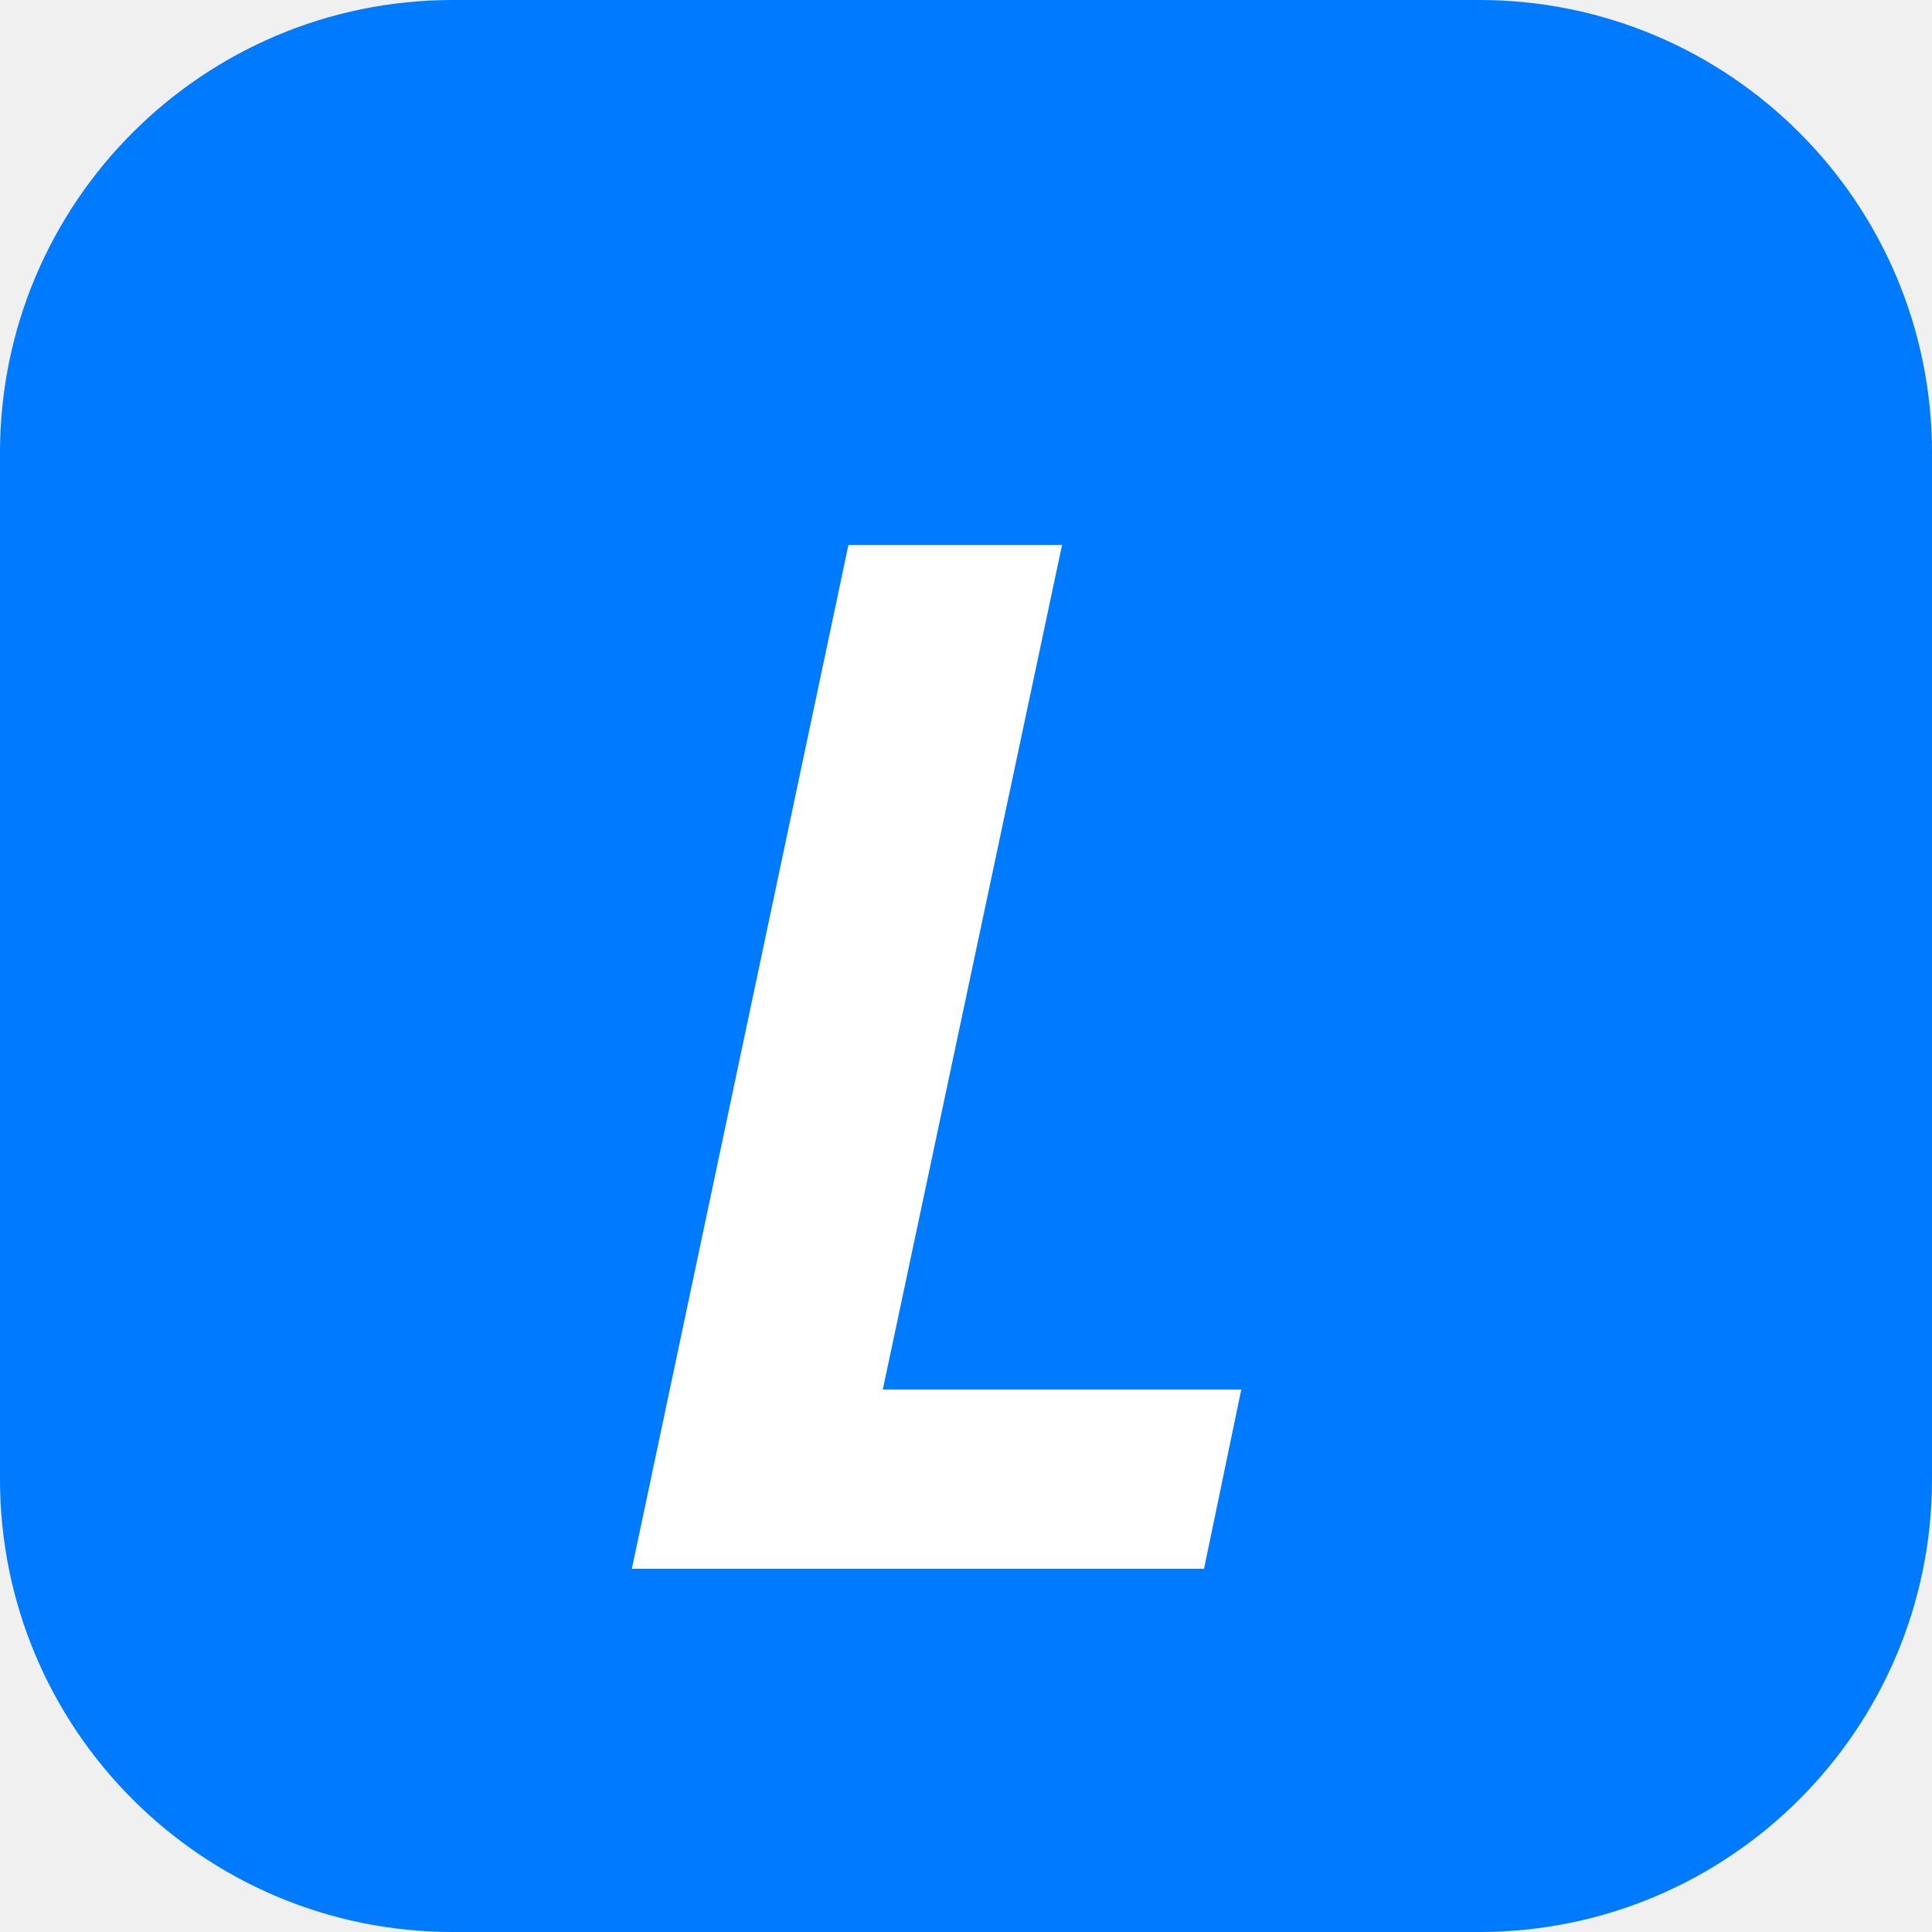
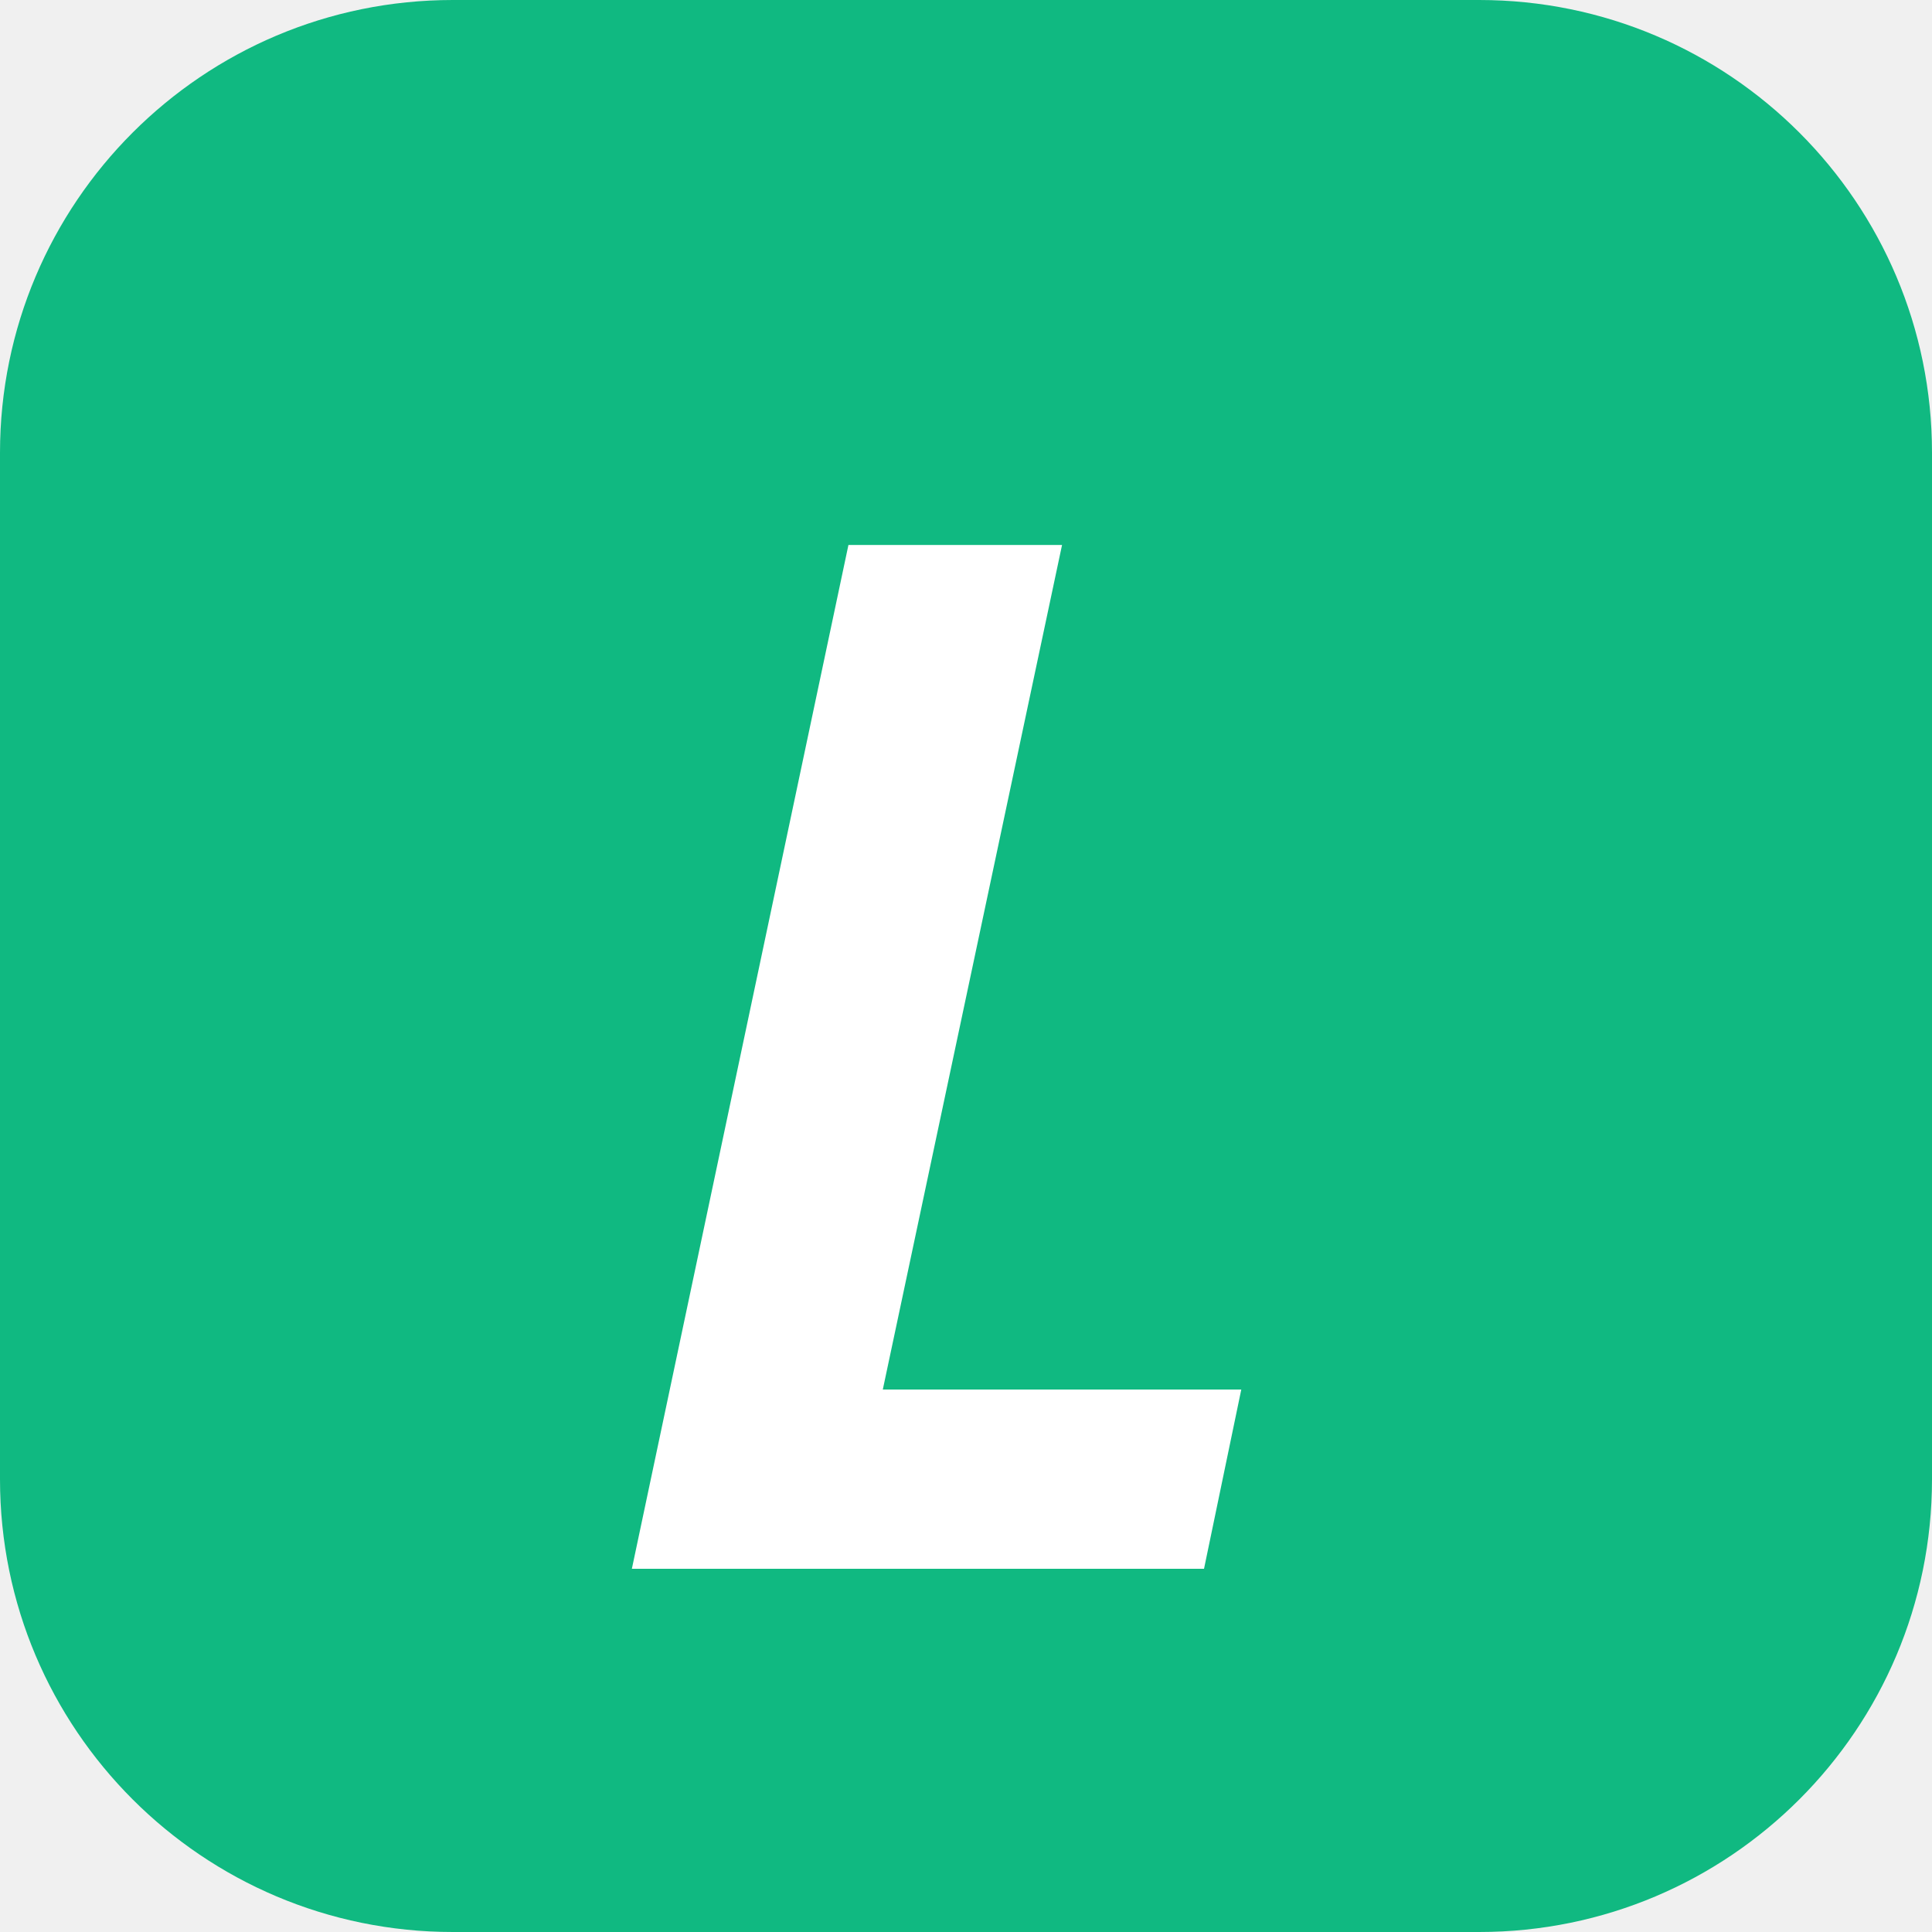
<svg xmlns="http://www.w3.org/2000/svg" width="512" height="512" viewBox="0 0 512 512" fill="none">
-   <rect width="512" height="512" rx="120" fill="#007bff" />
+   <rect width="512" height="512" rx="120" fill="#10b981" />
  <text x="50%" y="55%" font-family="sans-serif" font-weight="900" font-style="italic" font-size="380" fill="white" text-anchor="middle" dominant-baseline="middle" letter-spacing="-20">L</text>
</svg>
